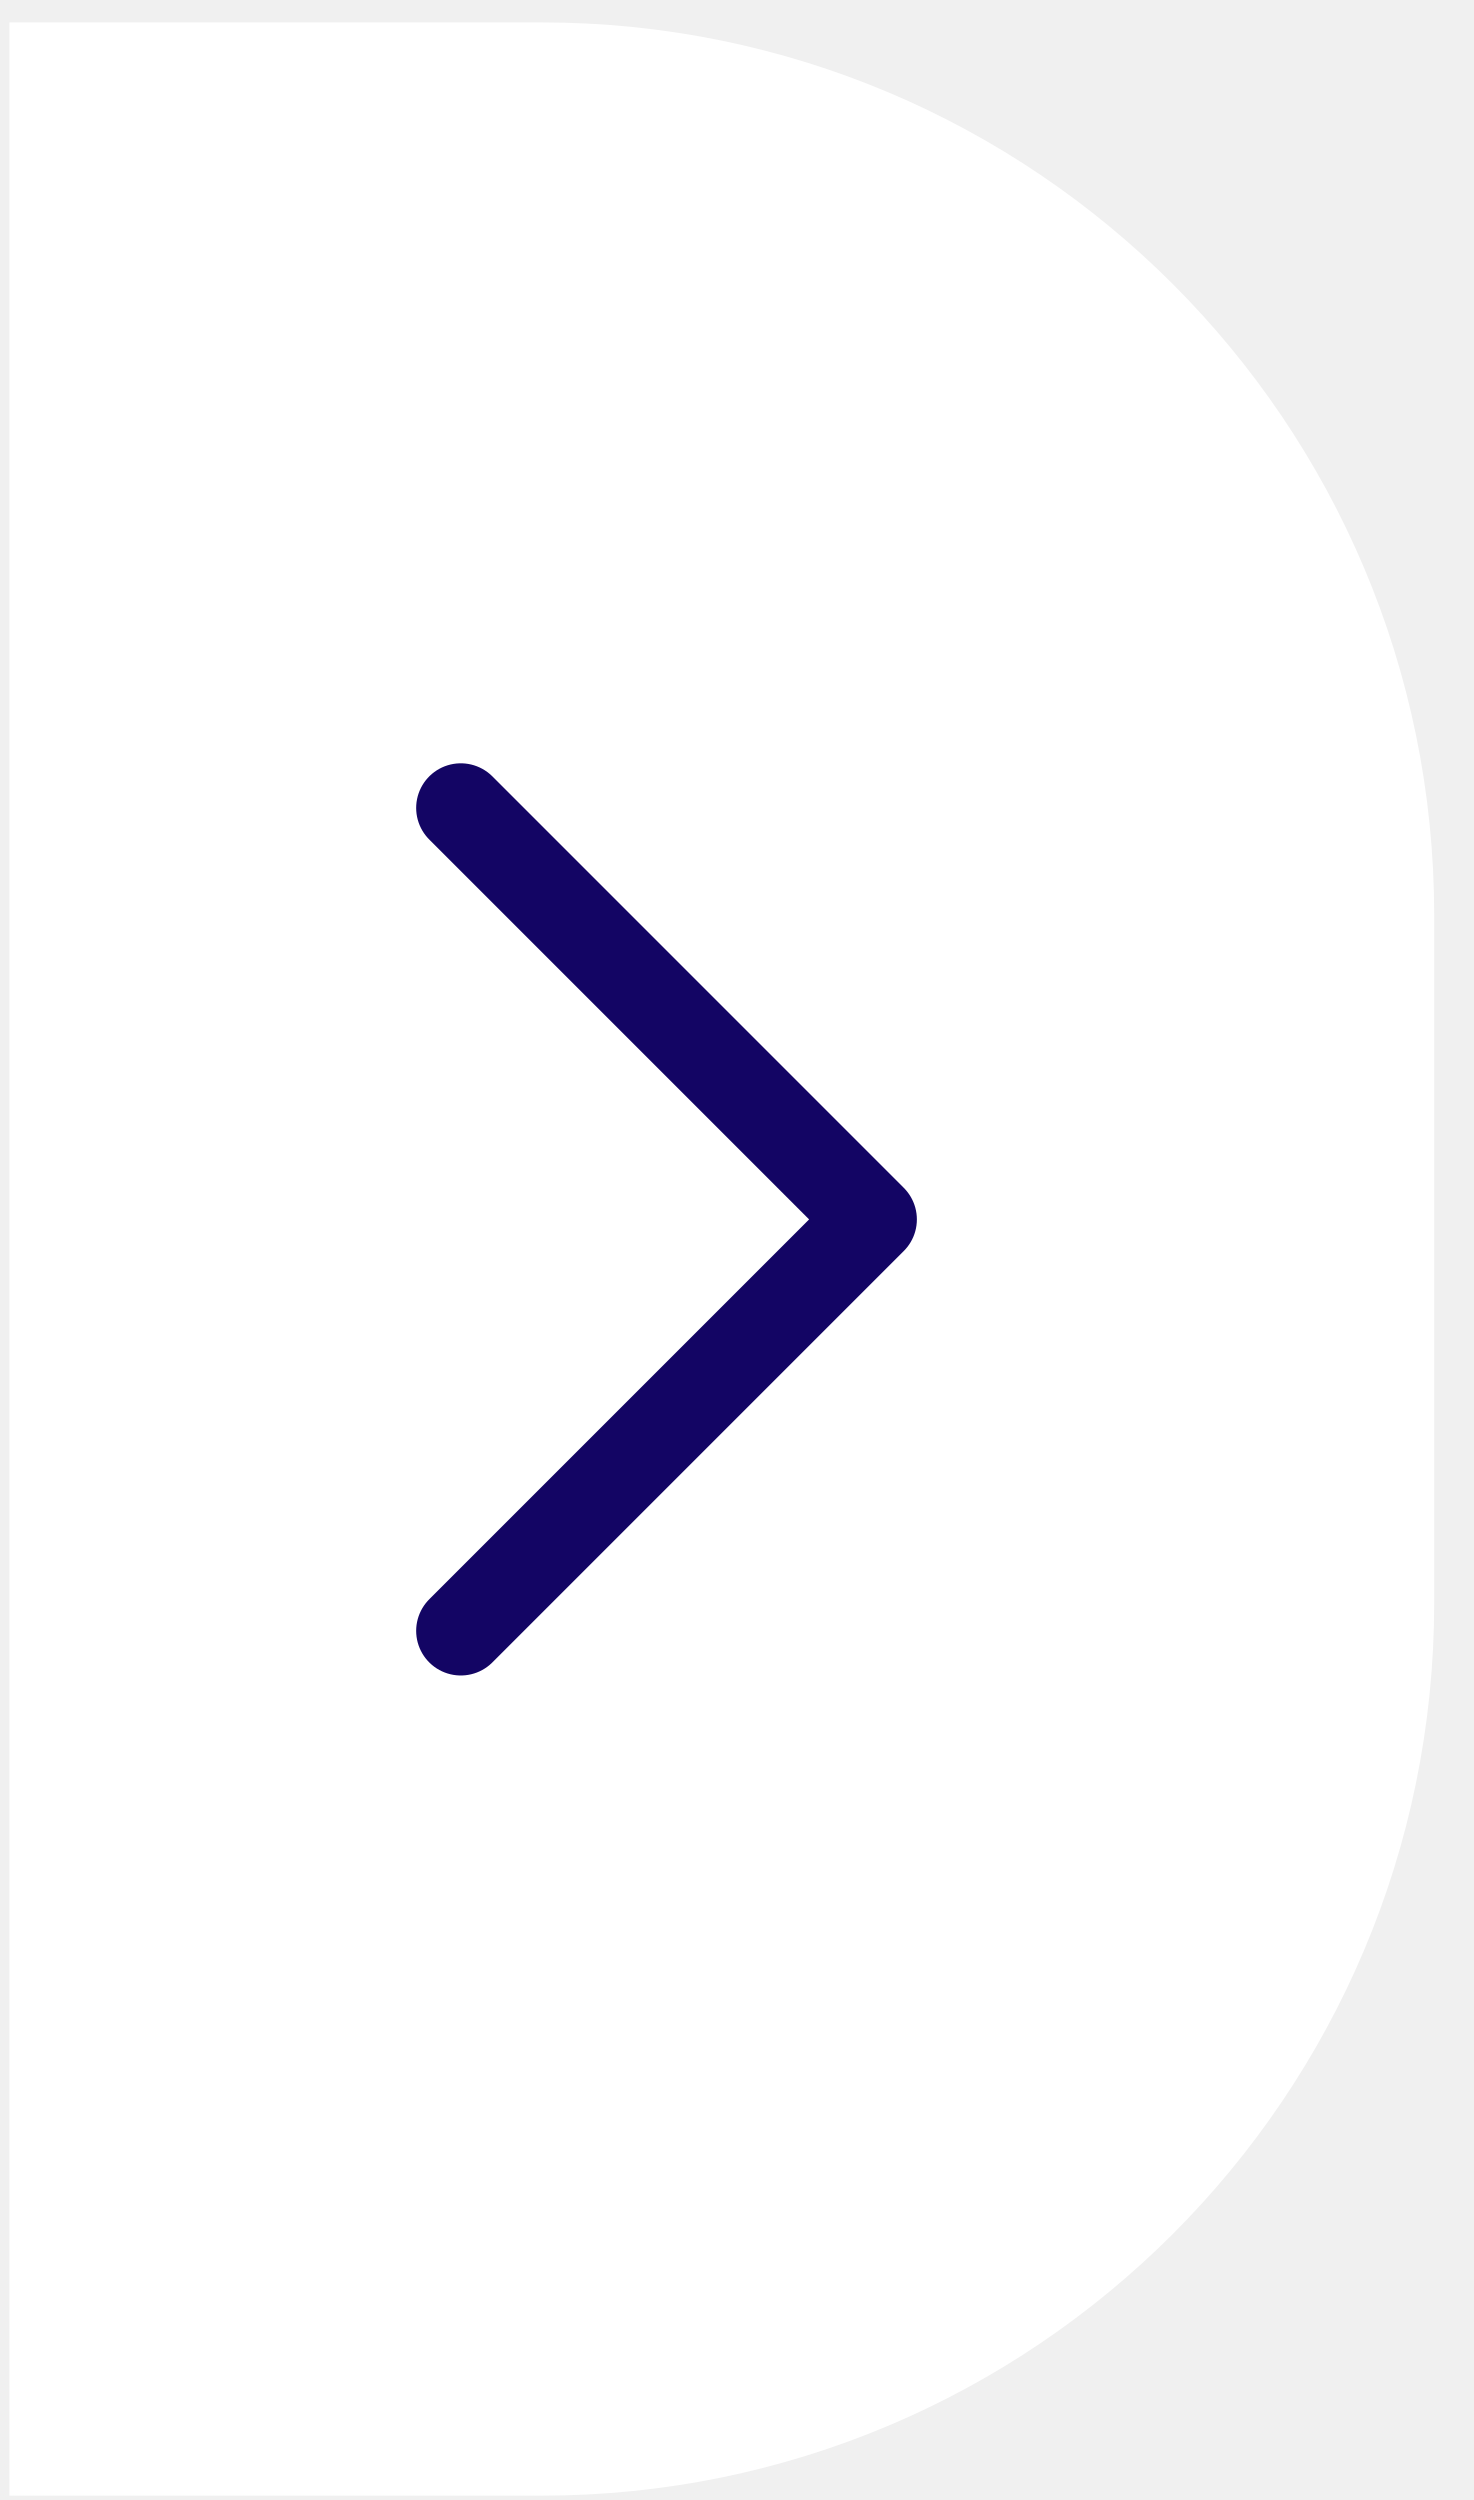
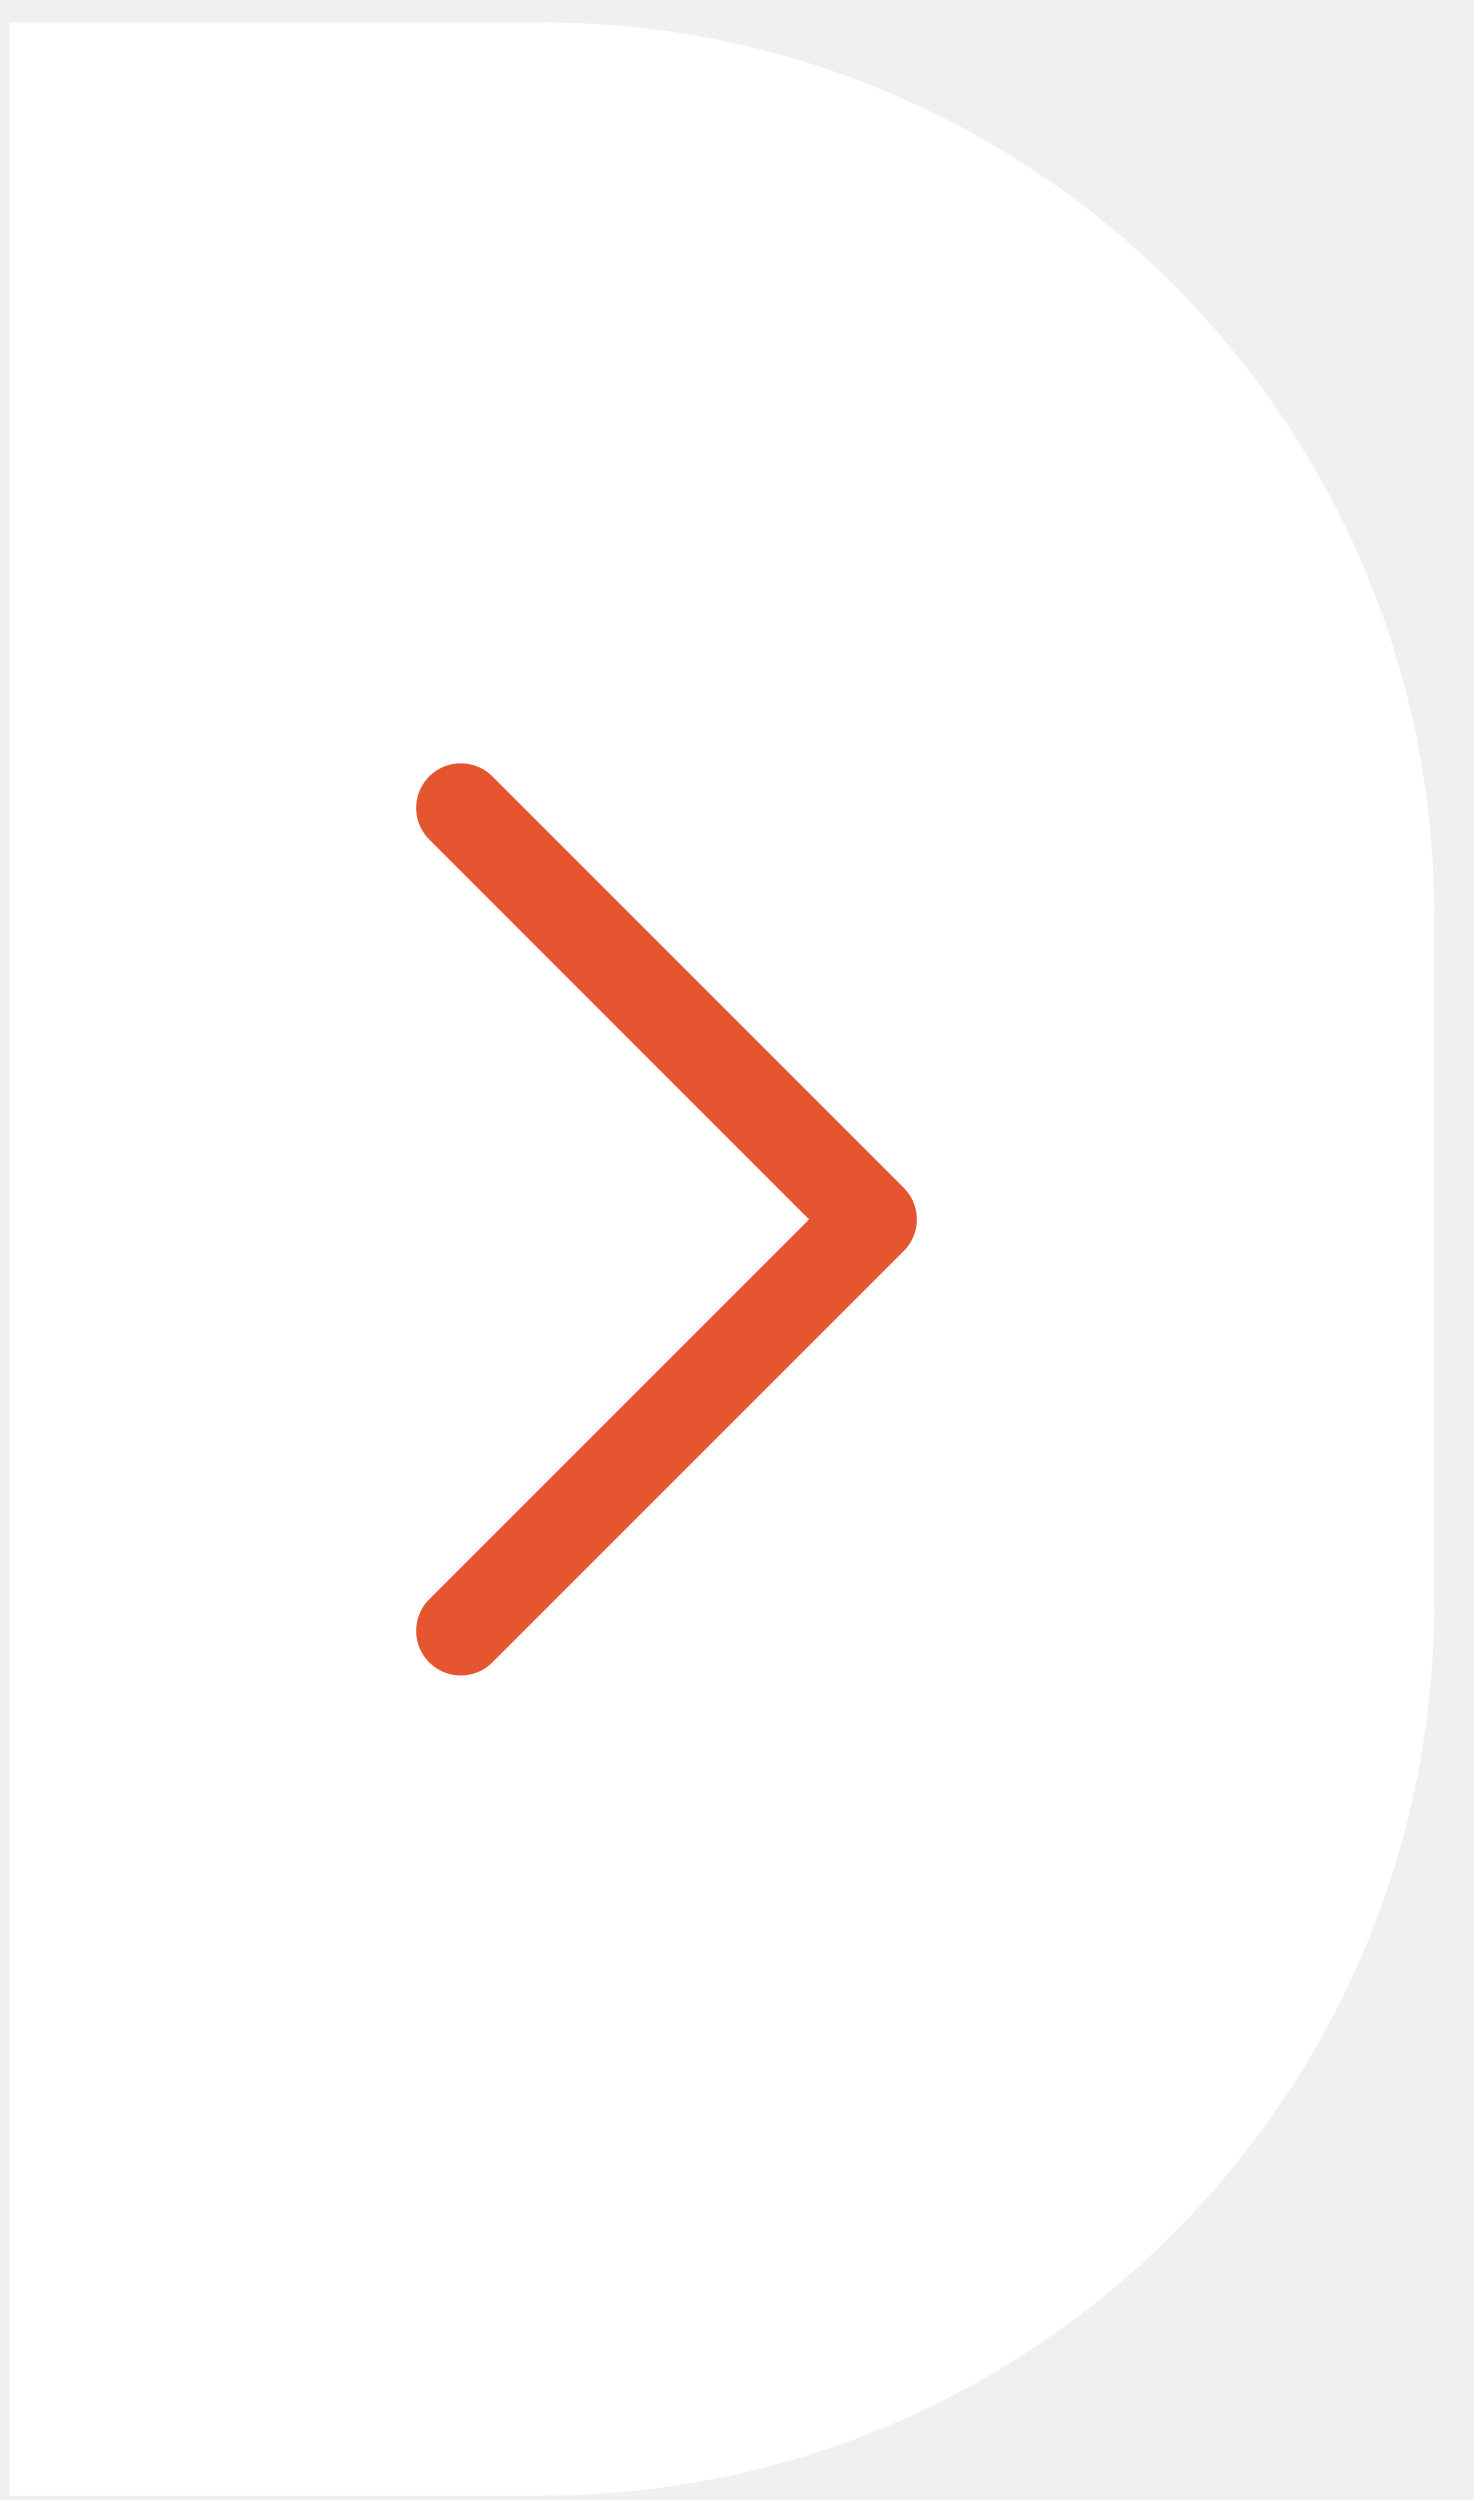
<svg xmlns="http://www.w3.org/2000/svg" width="33" height="56" viewBox="0 0 33 56" fill="none">
  <path d="M0.211 0.502H12.126C23.171 0.502 32.126 9.457 32.126 20.502V35.903C32.126 46.948 23.171 55.903 12.126 55.903H0.211V0.502Z" fill="white" />
-   <path d="M10.322 18.098L19.538 27.315L10.322 36.531" stroke="#130564" stroke-width="2" stroke-linecap="round" stroke-linejoin="round" />
+   <path d="M10.322 18.098L19.538 27.315L10.322 36.531" stroke="#E55530" stroke-width="2" stroke-linecap="round" stroke-linejoin="round" />
</svg>
